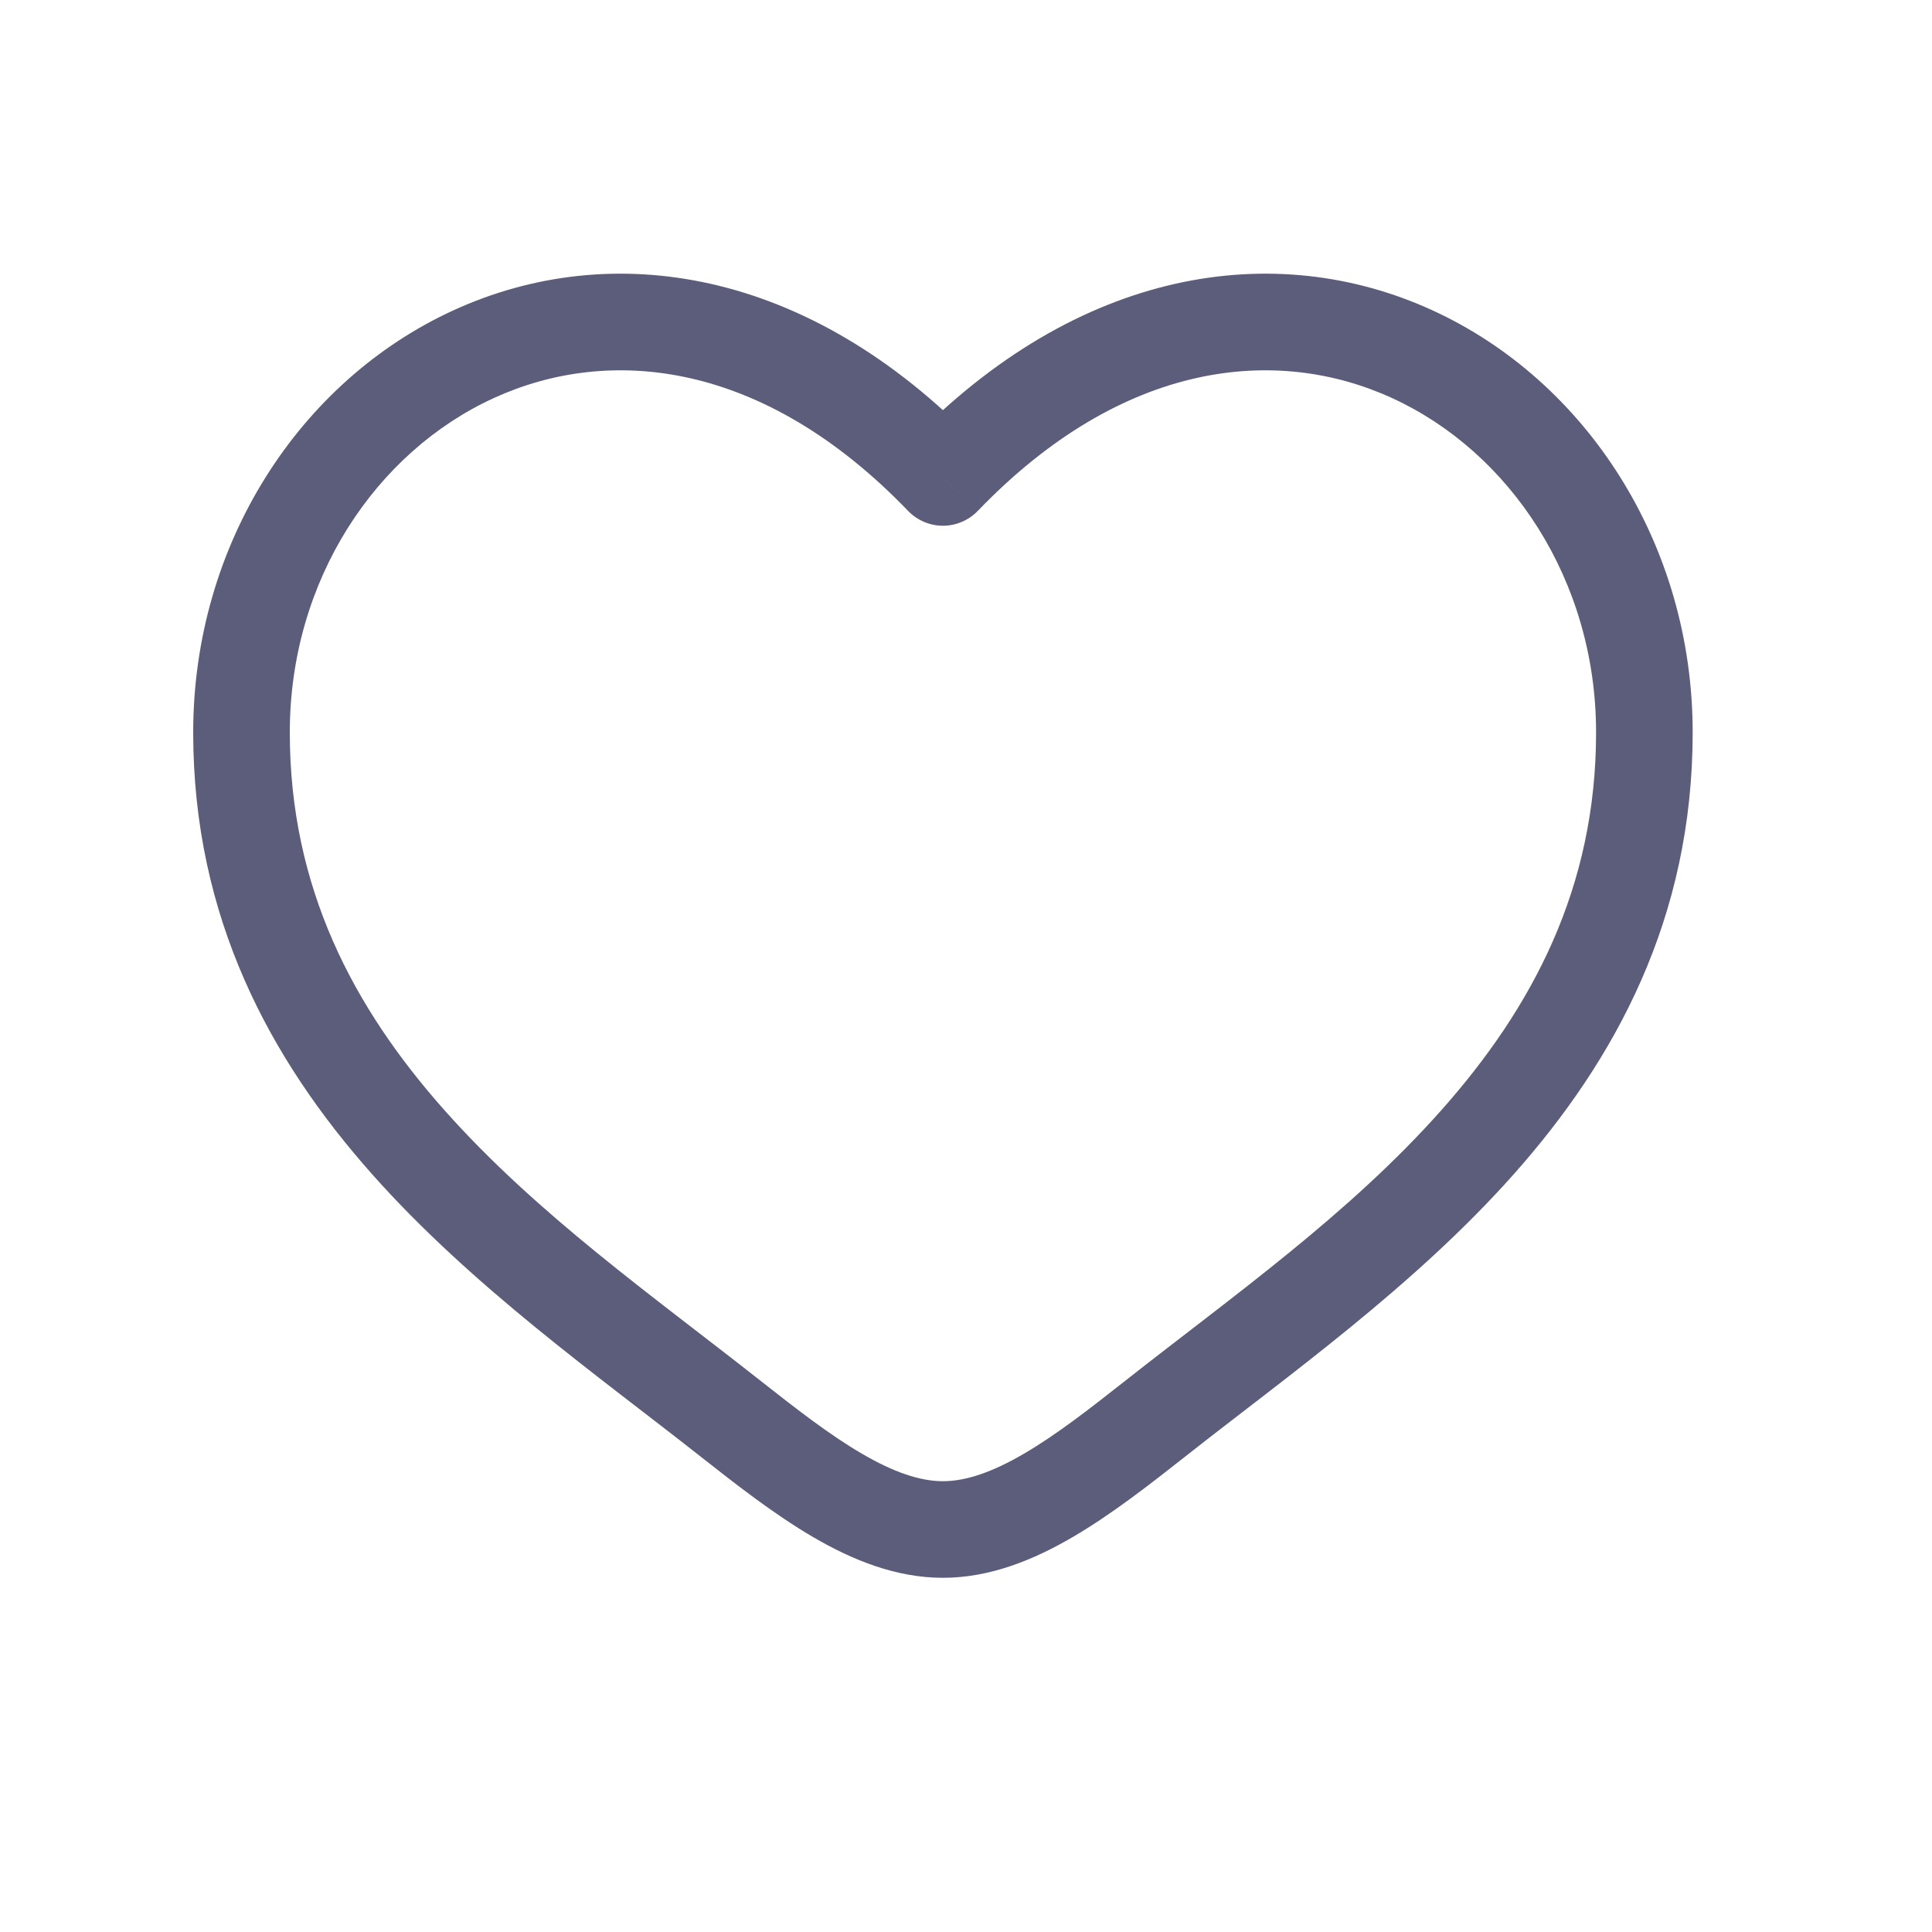
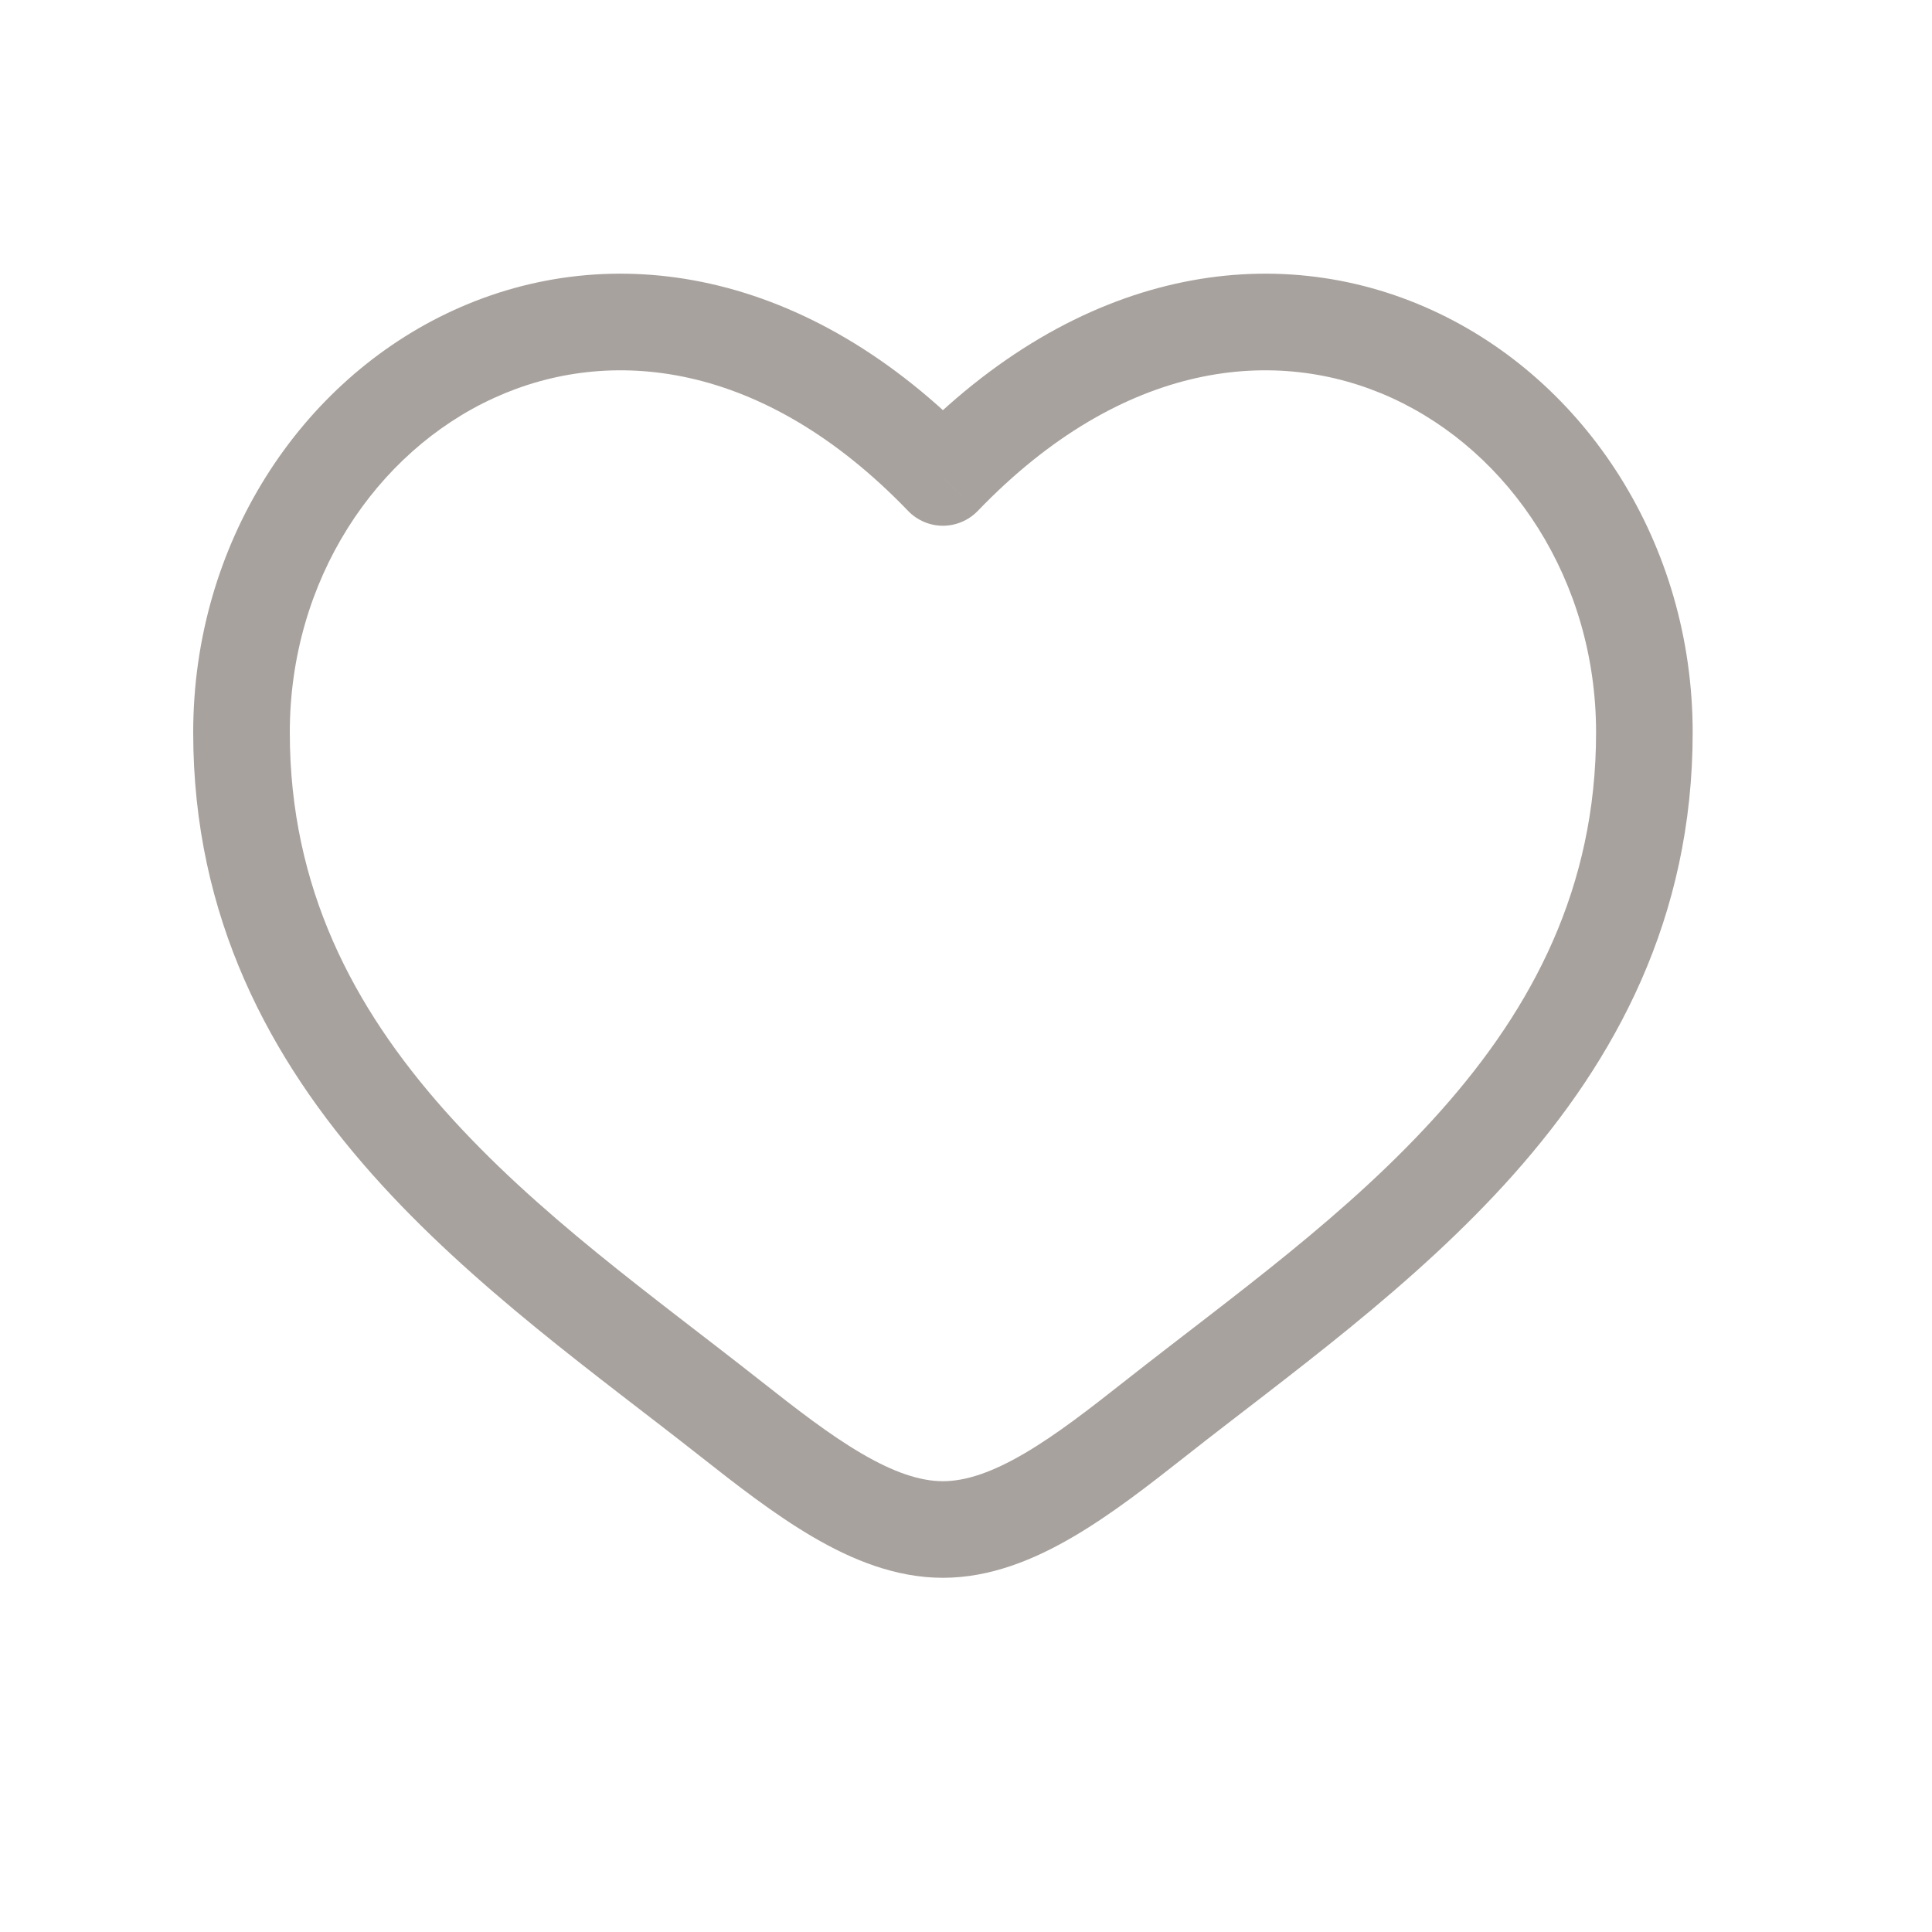
- <svg xmlns="http://www.w3.org/2000/svg" width="24" height="24" viewBox="0 0 24 24" fill="none">
-   <path d="M9.066 17.615L8.694 18.087V18.087L9.066 17.615ZM11.713 5.931L11.281 6.347C11.394 6.464 11.55 6.531 11.713 6.531C11.876 6.531 12.033 6.464 12.146 6.347L11.713 5.931ZM14.361 17.615L13.989 17.144L14.361 17.615ZM9.437 17.144C8.12 16.106 6.67 15.085 5.52 13.79C4.391 12.518 3.6 11.03 3.6 9.099H2.4C2.4 11.405 3.36 13.165 4.623 14.587C5.865 15.986 7.448 17.104 8.694 18.087L9.437 17.144ZM3.6 9.099C3.6 7.205 4.67 5.614 6.136 4.944C7.563 4.291 9.474 4.469 11.281 6.347L12.146 5.515C10.032 3.318 7.586 2.962 5.637 3.853C3.726 4.726 2.4 6.756 2.4 9.099H3.6ZM8.694 18.087C9.141 18.439 9.618 18.812 10.099 19.093C10.581 19.375 11.125 19.6 11.713 19.6V18.4C11.43 18.4 11.103 18.29 10.705 18.057C10.307 17.825 9.895 17.505 9.437 17.144L8.694 18.087ZM14.732 18.087C15.978 17.104 17.561 15.986 18.804 14.587C20.067 13.165 21.027 11.405 21.027 9.099H19.827C19.827 11.03 19.035 12.518 17.906 13.79C16.757 15.085 15.307 16.106 13.989 17.144L14.732 18.087ZM21.027 9.099C21.027 6.756 19.701 4.726 17.79 3.853C15.841 2.962 13.395 3.318 11.281 5.515L12.146 6.347C13.952 4.469 15.863 4.291 17.291 4.944C18.756 5.614 19.827 7.205 19.827 9.099H21.027ZM13.989 17.144C13.531 17.505 13.12 17.825 12.722 18.057C12.324 18.29 11.997 18.4 11.713 18.4V19.6C12.301 19.6 12.845 19.375 13.327 19.093C13.809 18.812 14.285 18.439 14.732 18.087L13.989 17.144Z" fill="#5C5C7B" />
+ <svg xmlns="http://www.w3.org/2000/svg" width="24px" height="24px" viewBox="0 0 24 24" fill="none" transform="rotate(0) scale(1, 1)">
+   <path d="M9.066 17.615L8.694 18.087V18.087L9.066 17.615ZM11.713 5.931L11.281 6.347C11.394 6.464 11.55 6.531 11.713 6.531C11.876 6.531 12.033 6.464 12.146 6.347L11.713 5.931ZM14.361 17.615L13.989 17.144L14.361 17.615ZM9.437 17.144C8.12 16.106 6.67 15.085 5.52 13.79C4.391 12.518 3.6 11.03 3.6 9.099H2.4C2.4 11.405 3.36 13.165 4.623 14.587C5.865 15.986 7.448 17.104 8.694 18.087L9.437 17.144ZM3.6 9.099C3.6 7.205 4.67 5.614 6.136 4.944C7.563 4.291 9.474 4.469 11.281 6.347L12.146 5.515C10.032 3.318 7.586 2.962 5.637 3.853C3.726 4.726 2.4 6.756 2.4 9.099H3.6ZM8.694 18.087C9.141 18.439 9.618 18.812 10.099 19.093C10.581 19.375 11.125 19.6 11.713 19.6V18.4C11.43 18.4 11.103 18.29 10.705 18.057C10.307 17.825 9.895 17.505 9.437 17.144L8.694 18.087ZM14.732 18.087C15.978 17.104 17.561 15.986 18.804 14.587C20.067 13.165 21.027 11.405 21.027 9.099H19.827C19.827 11.03 19.035 12.518 17.906 13.79C16.757 15.085 15.307 16.106 13.989 17.144L14.732 18.087ZM21.027 9.099C21.027 6.756 19.701 4.726 17.79 3.853C15.841 2.962 13.395 3.318 11.281 5.515L12.146 6.347C13.952 4.469 15.863 4.291 17.291 4.944C18.756 5.614 19.827 7.205 19.827 9.099H21.027ZM13.989 17.144C13.531 17.505 13.12 17.825 12.722 18.057C12.324 18.29 11.997 18.4 11.713 18.4V19.6C12.301 19.6 12.845 19.375 13.327 19.093C13.809 18.812 14.285 18.439 14.732 18.087L13.989 17.144Z" fill="#a8a29e" />
</svg>
